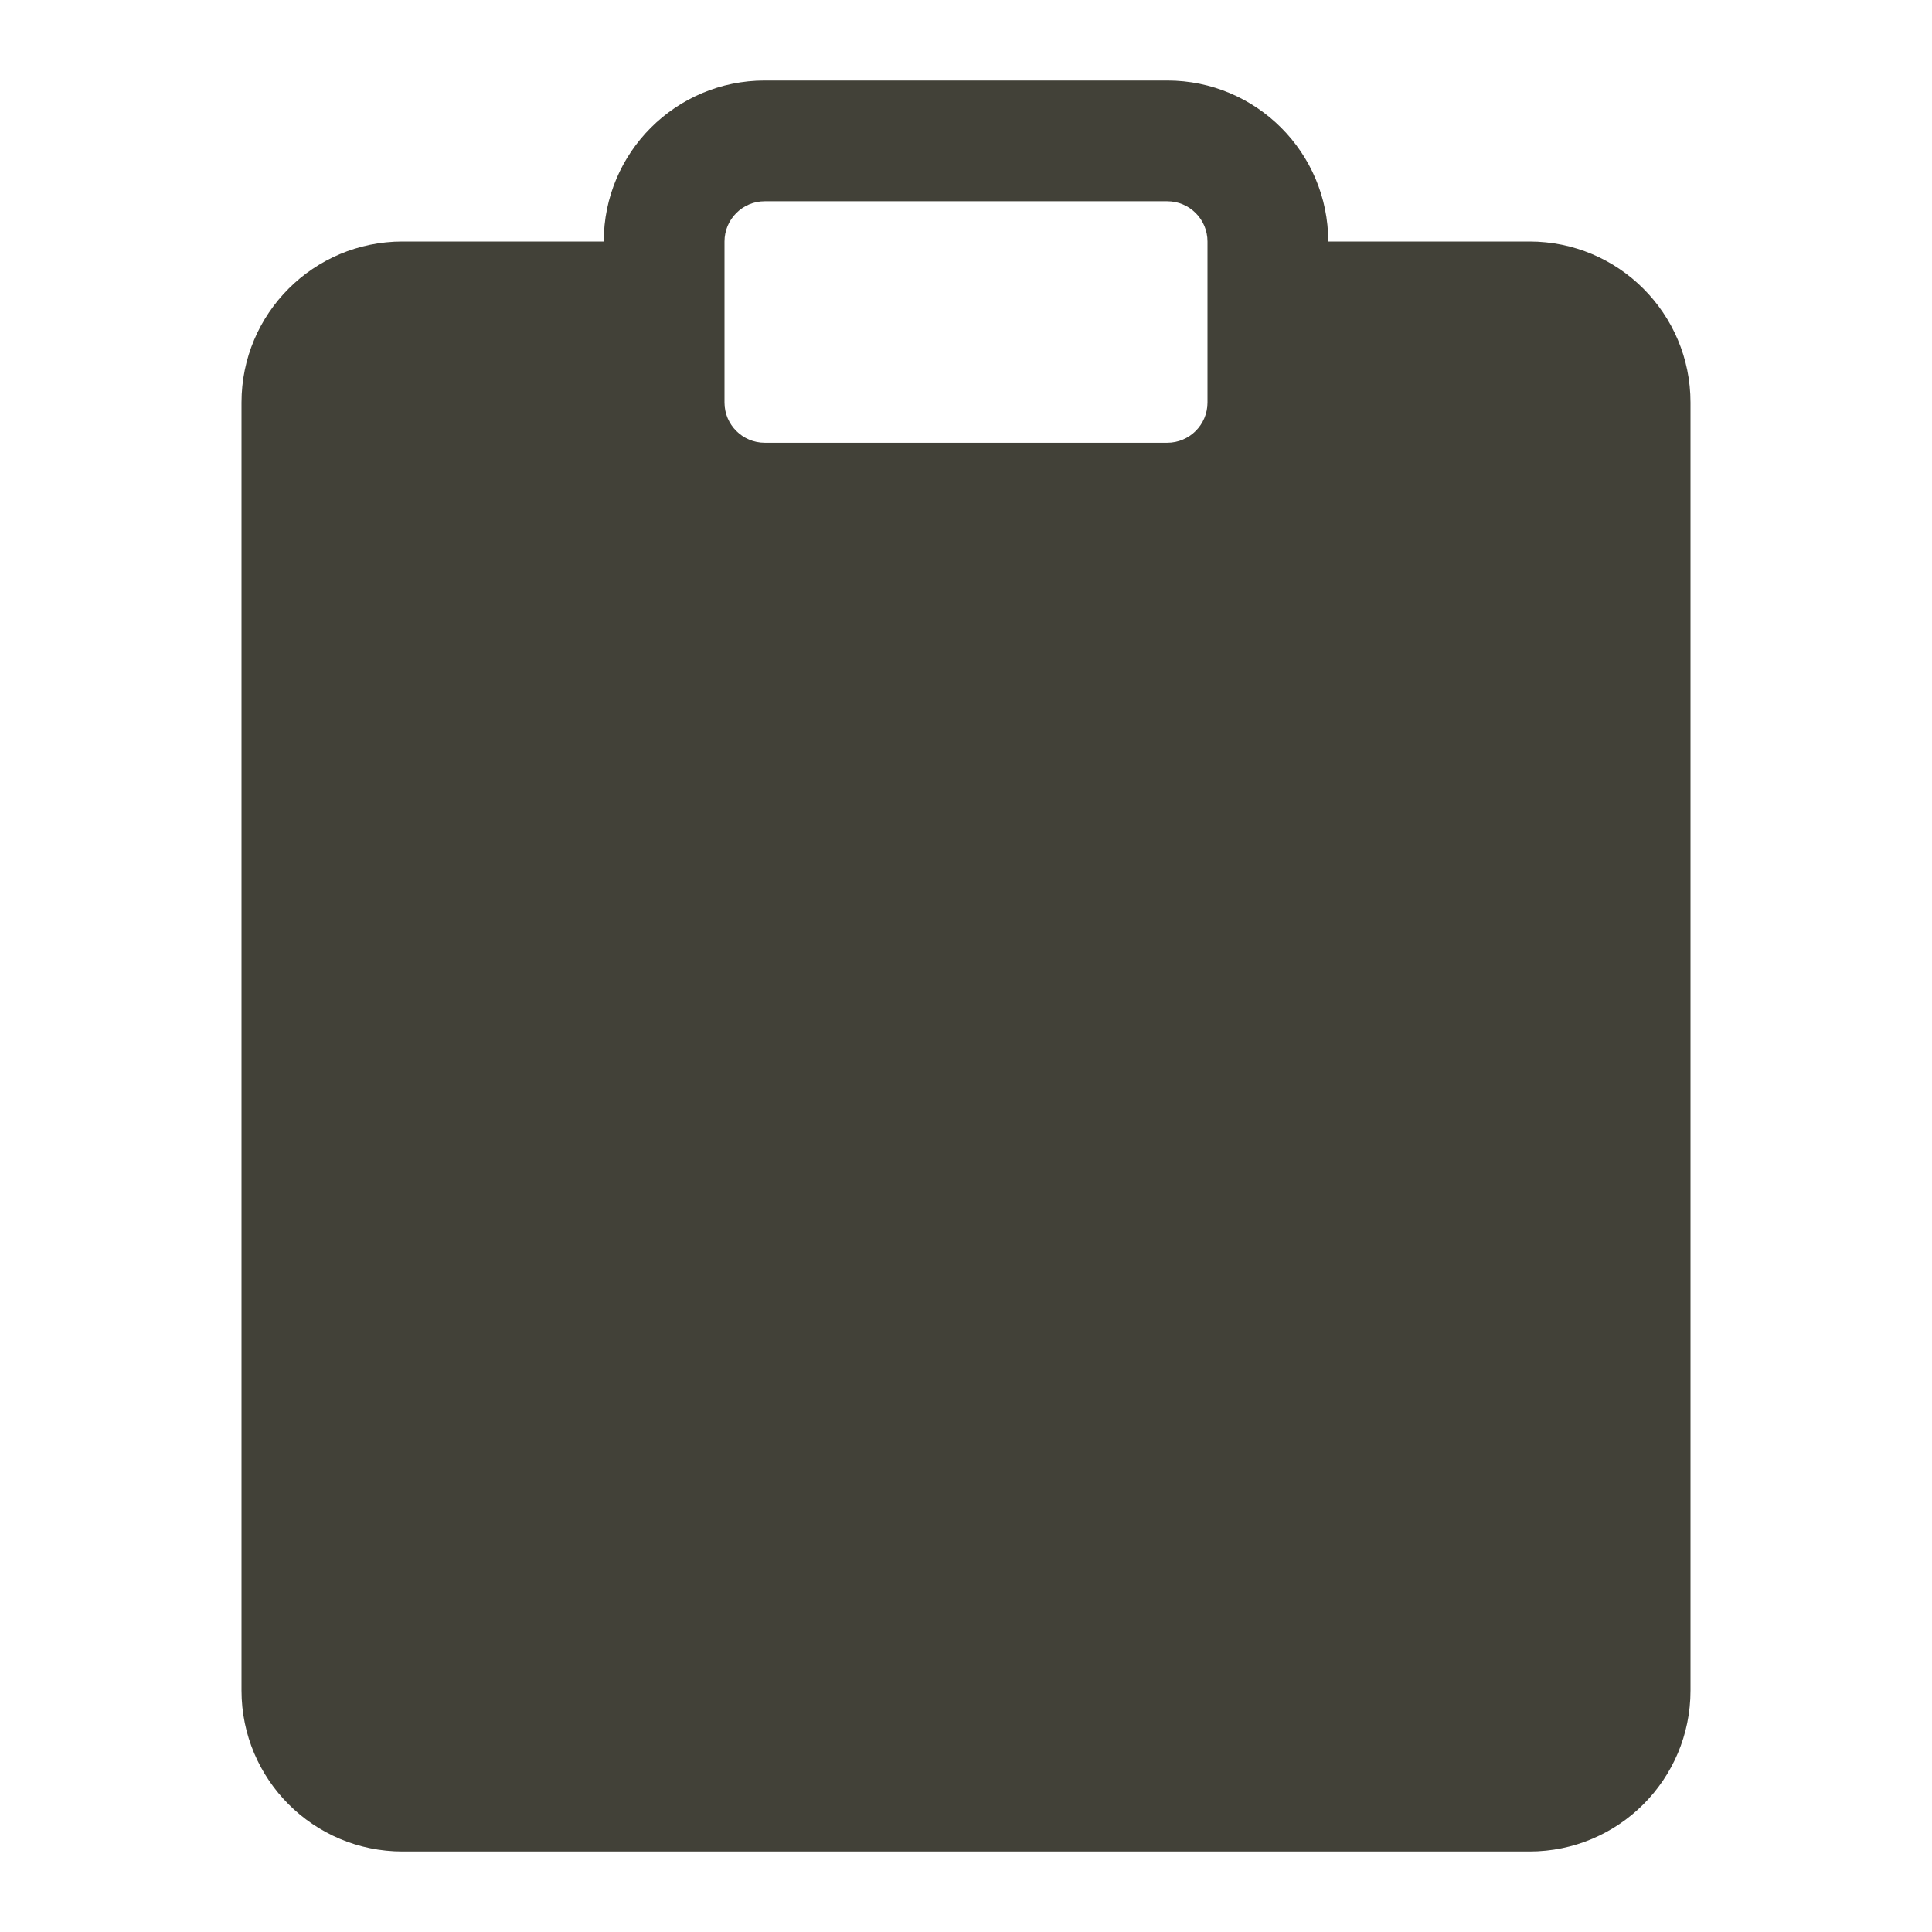
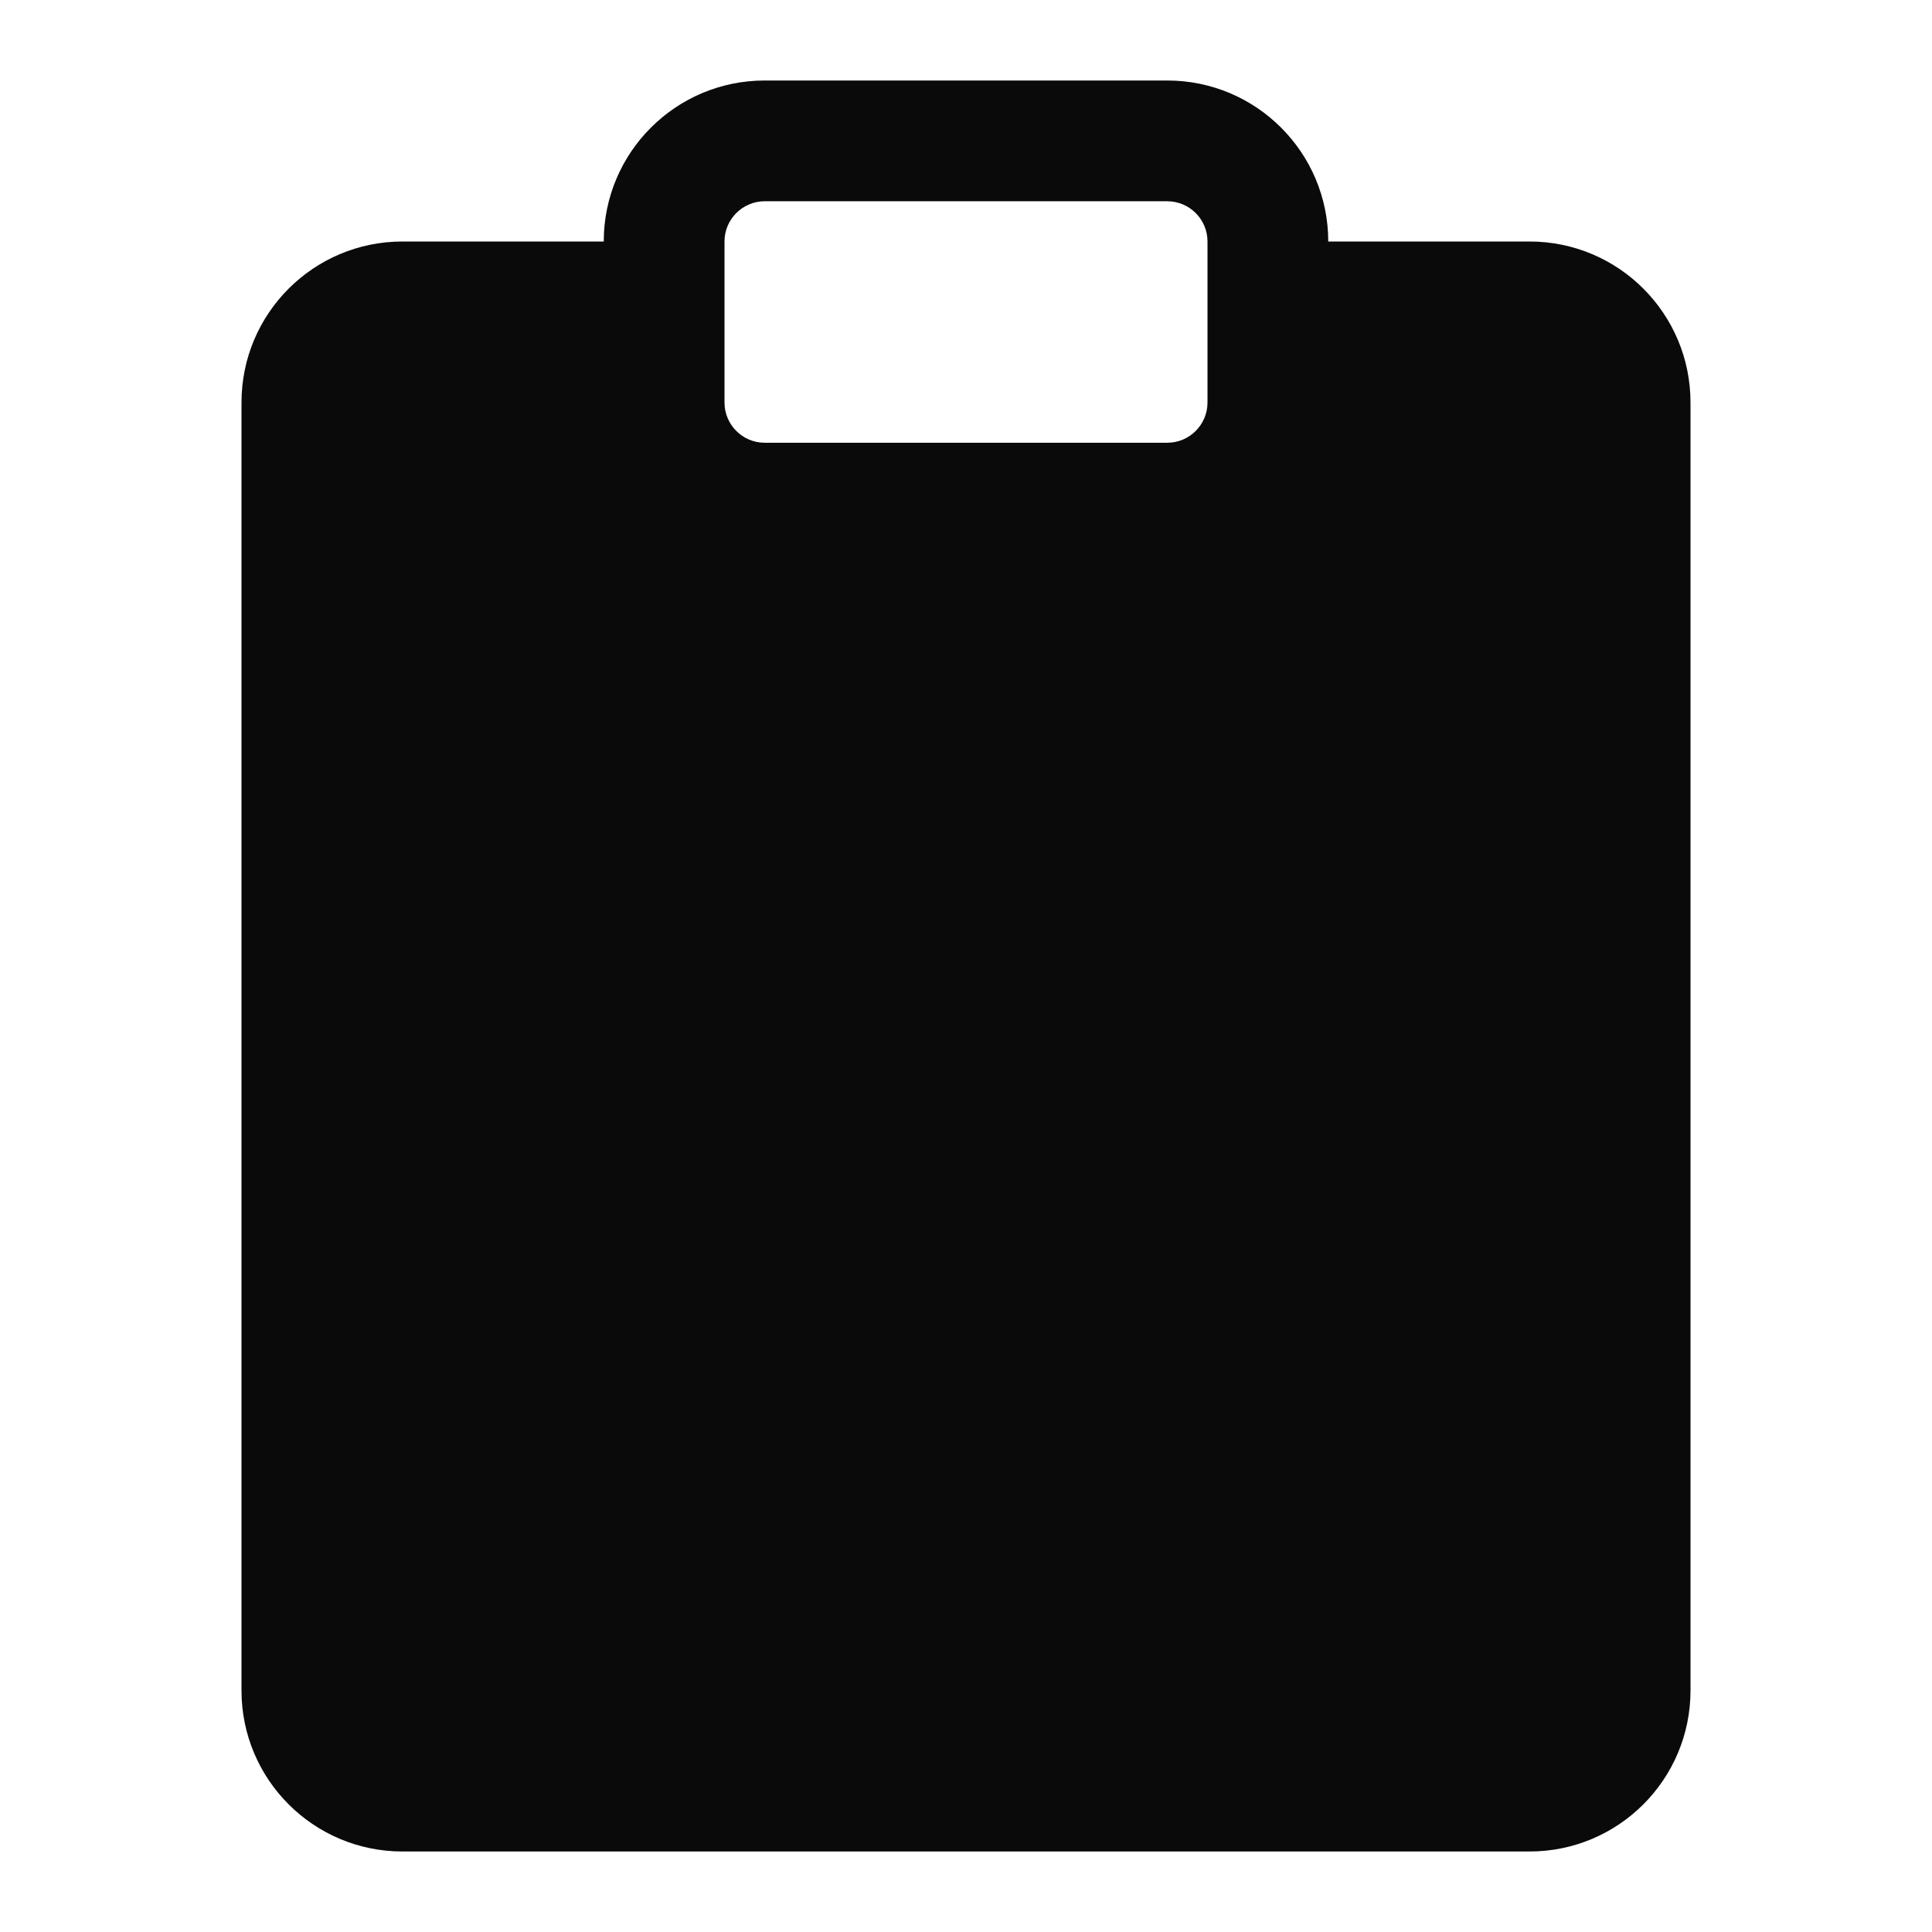
<svg xmlns="http://www.w3.org/2000/svg" width="24" height="24" viewBox="0 0 24 24" fill="none">
-   <path fill-rule="evenodd" clip-rule="evenodd" d="M14.5 1C15.605 1 16.5 1.895 16.5 3H19C20.105 3 21 3.895 21 5V21C21 22.105 20.105 23 19 23H5C3.895 23 3 22.105 3 21V5C3 3.895 3.895 3 5 3H7.5C7.5 1.895 8.395 1 9.5 1H14.5ZM9.5 2.5C9.224 2.5 9 2.724 9 3V5C9 5.276 9.224 5.5 9.5 5.5H14.5C14.776 5.5 15 5.276 15 5V3C15 2.724 14.776 2.5 14.5 2.5H9.5Z" fill="#424138" />
+   <path fill-rule="evenodd" clip-rule="evenodd" d="M14.5 1C15.605 1 16.5 1.895 16.5 3H19C20.105 3 21 3.895 21 5V21C21 22.105 20.105 23 19 23H5C3.895 23 3 22.105 3 21V5C3 3.895 3.895 3 5 3H7.5C7.5 1.895 8.395 1 9.5 1H14.5ZM9.5 2.5C9.224 2.5 9 2.724 9 3V5C9 5.276 9.224 5.5 9.5 5.5H14.5C14.776 5.5 15 5.276 15 5V3C15 2.724 14.776 2.5 14.5 2.5H9.5Z" fill="#0A0A0A" />
</svg>
